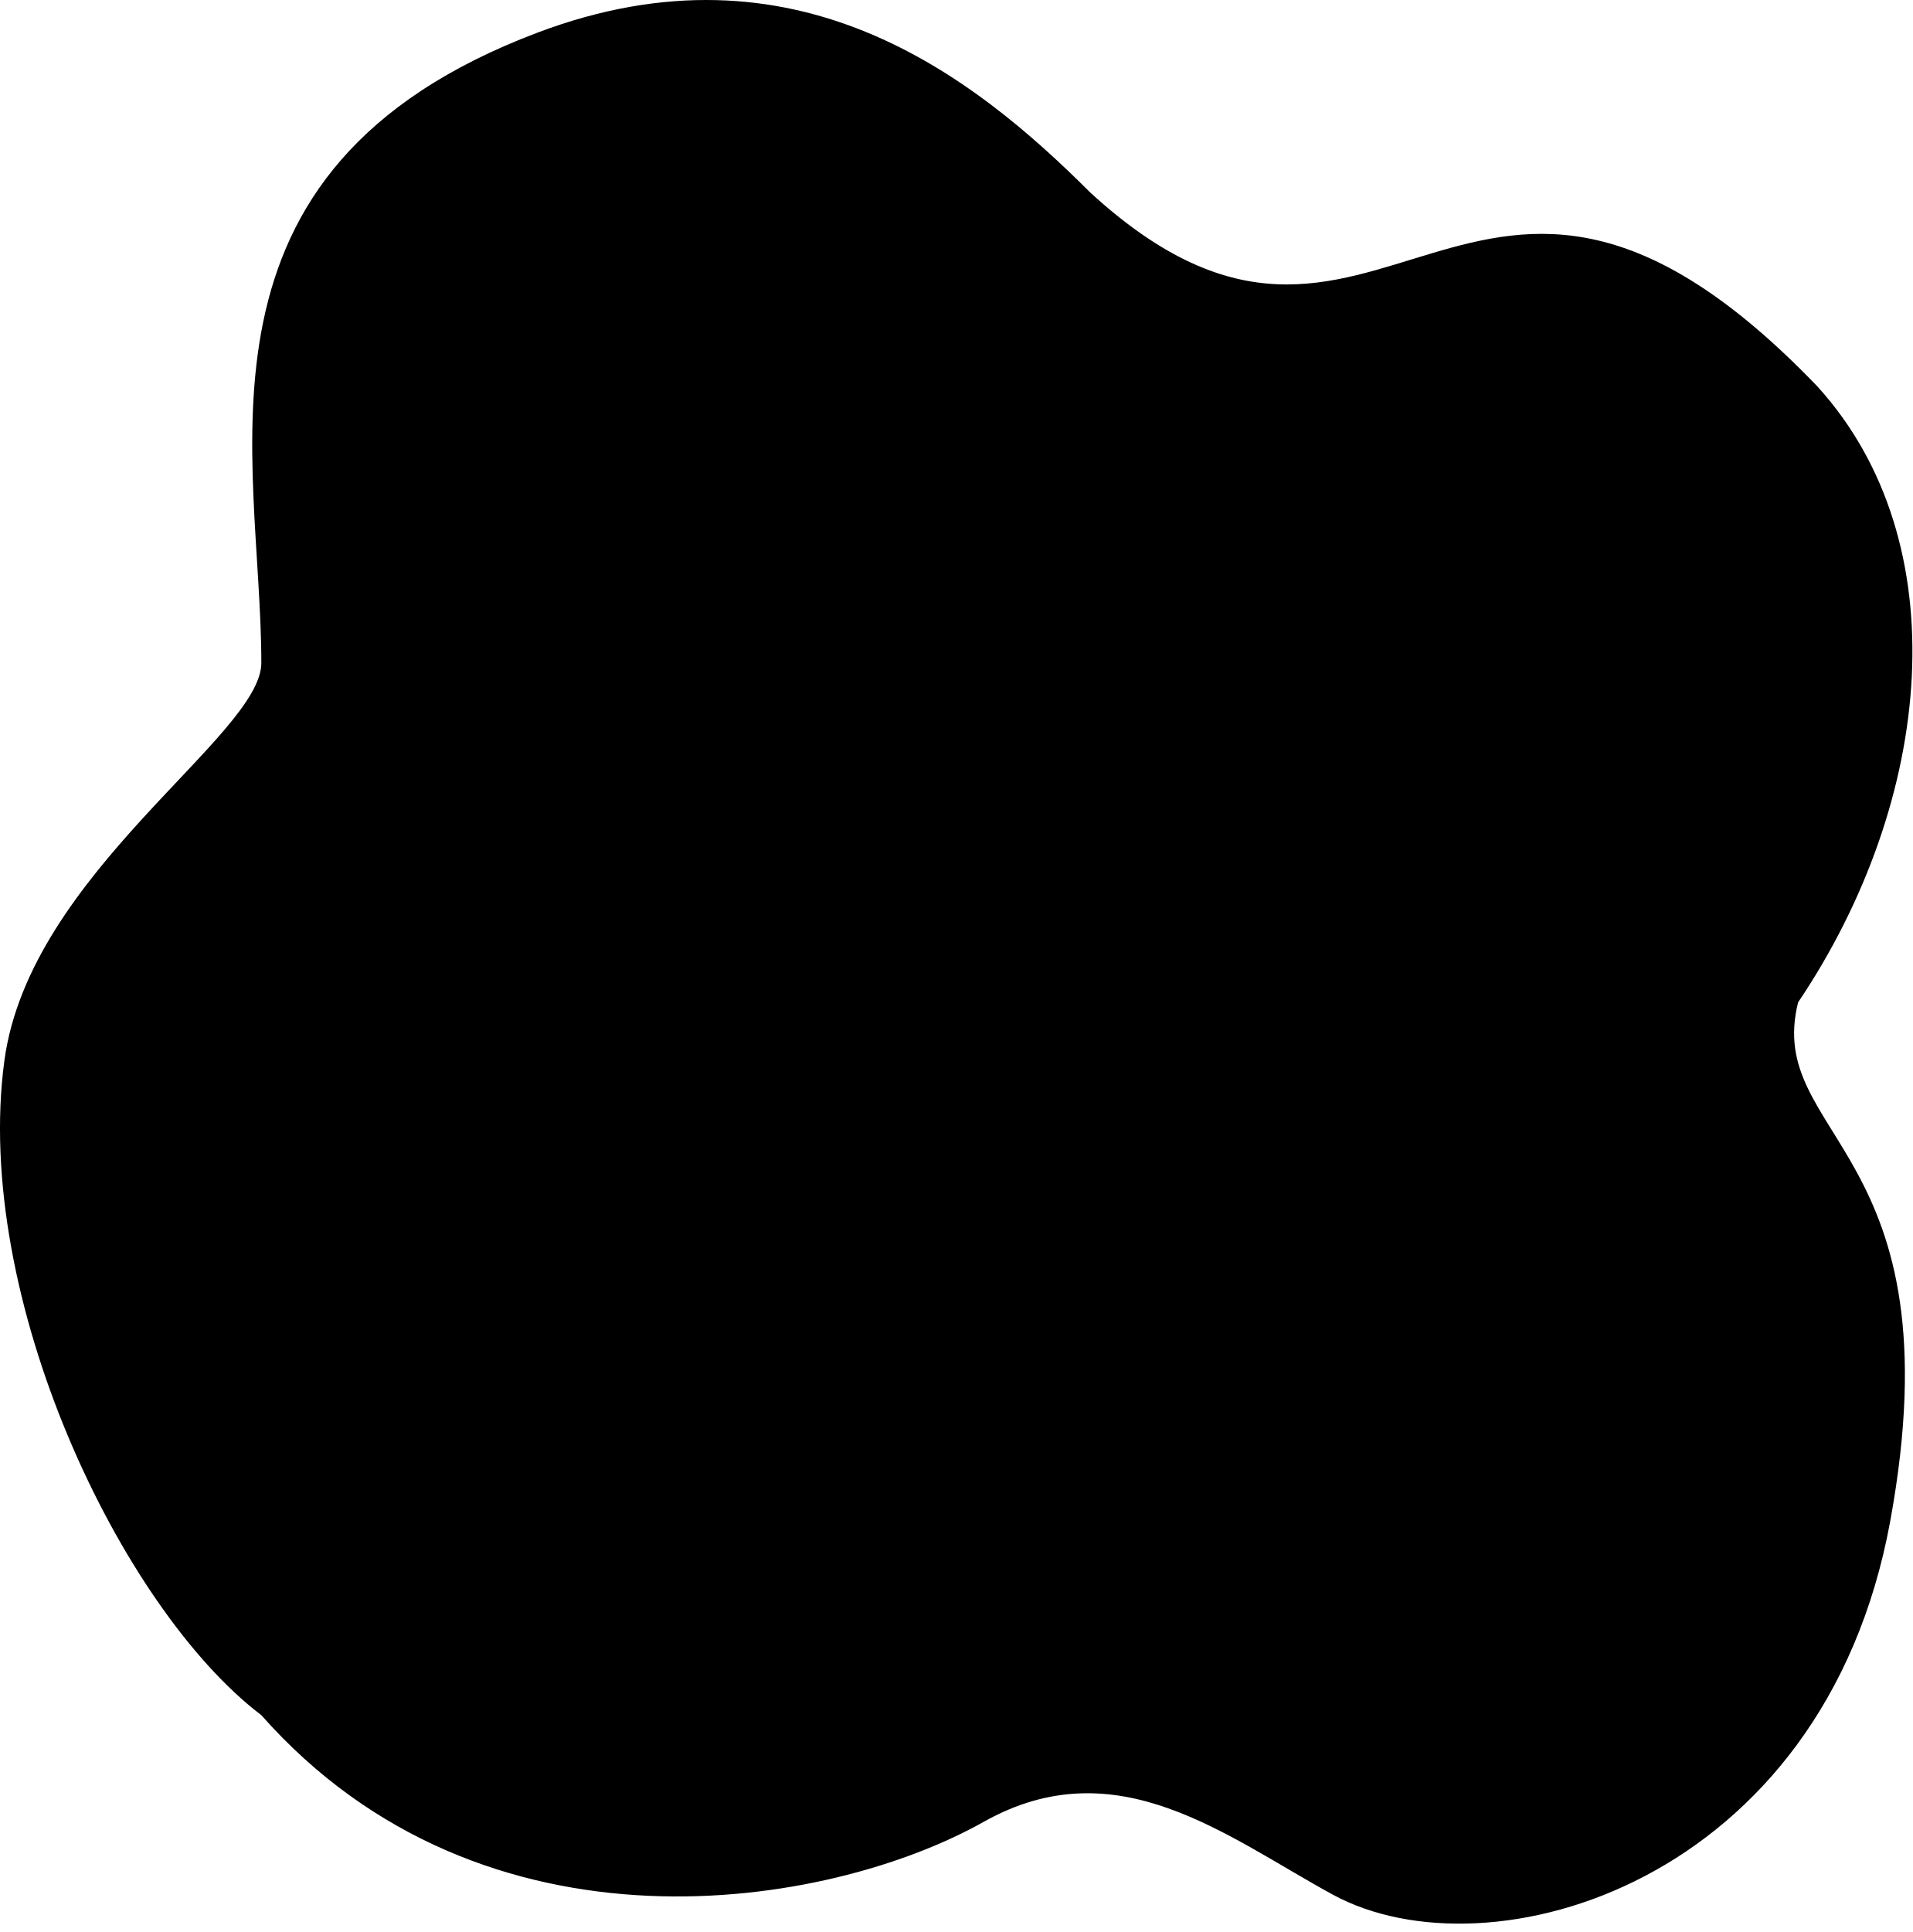
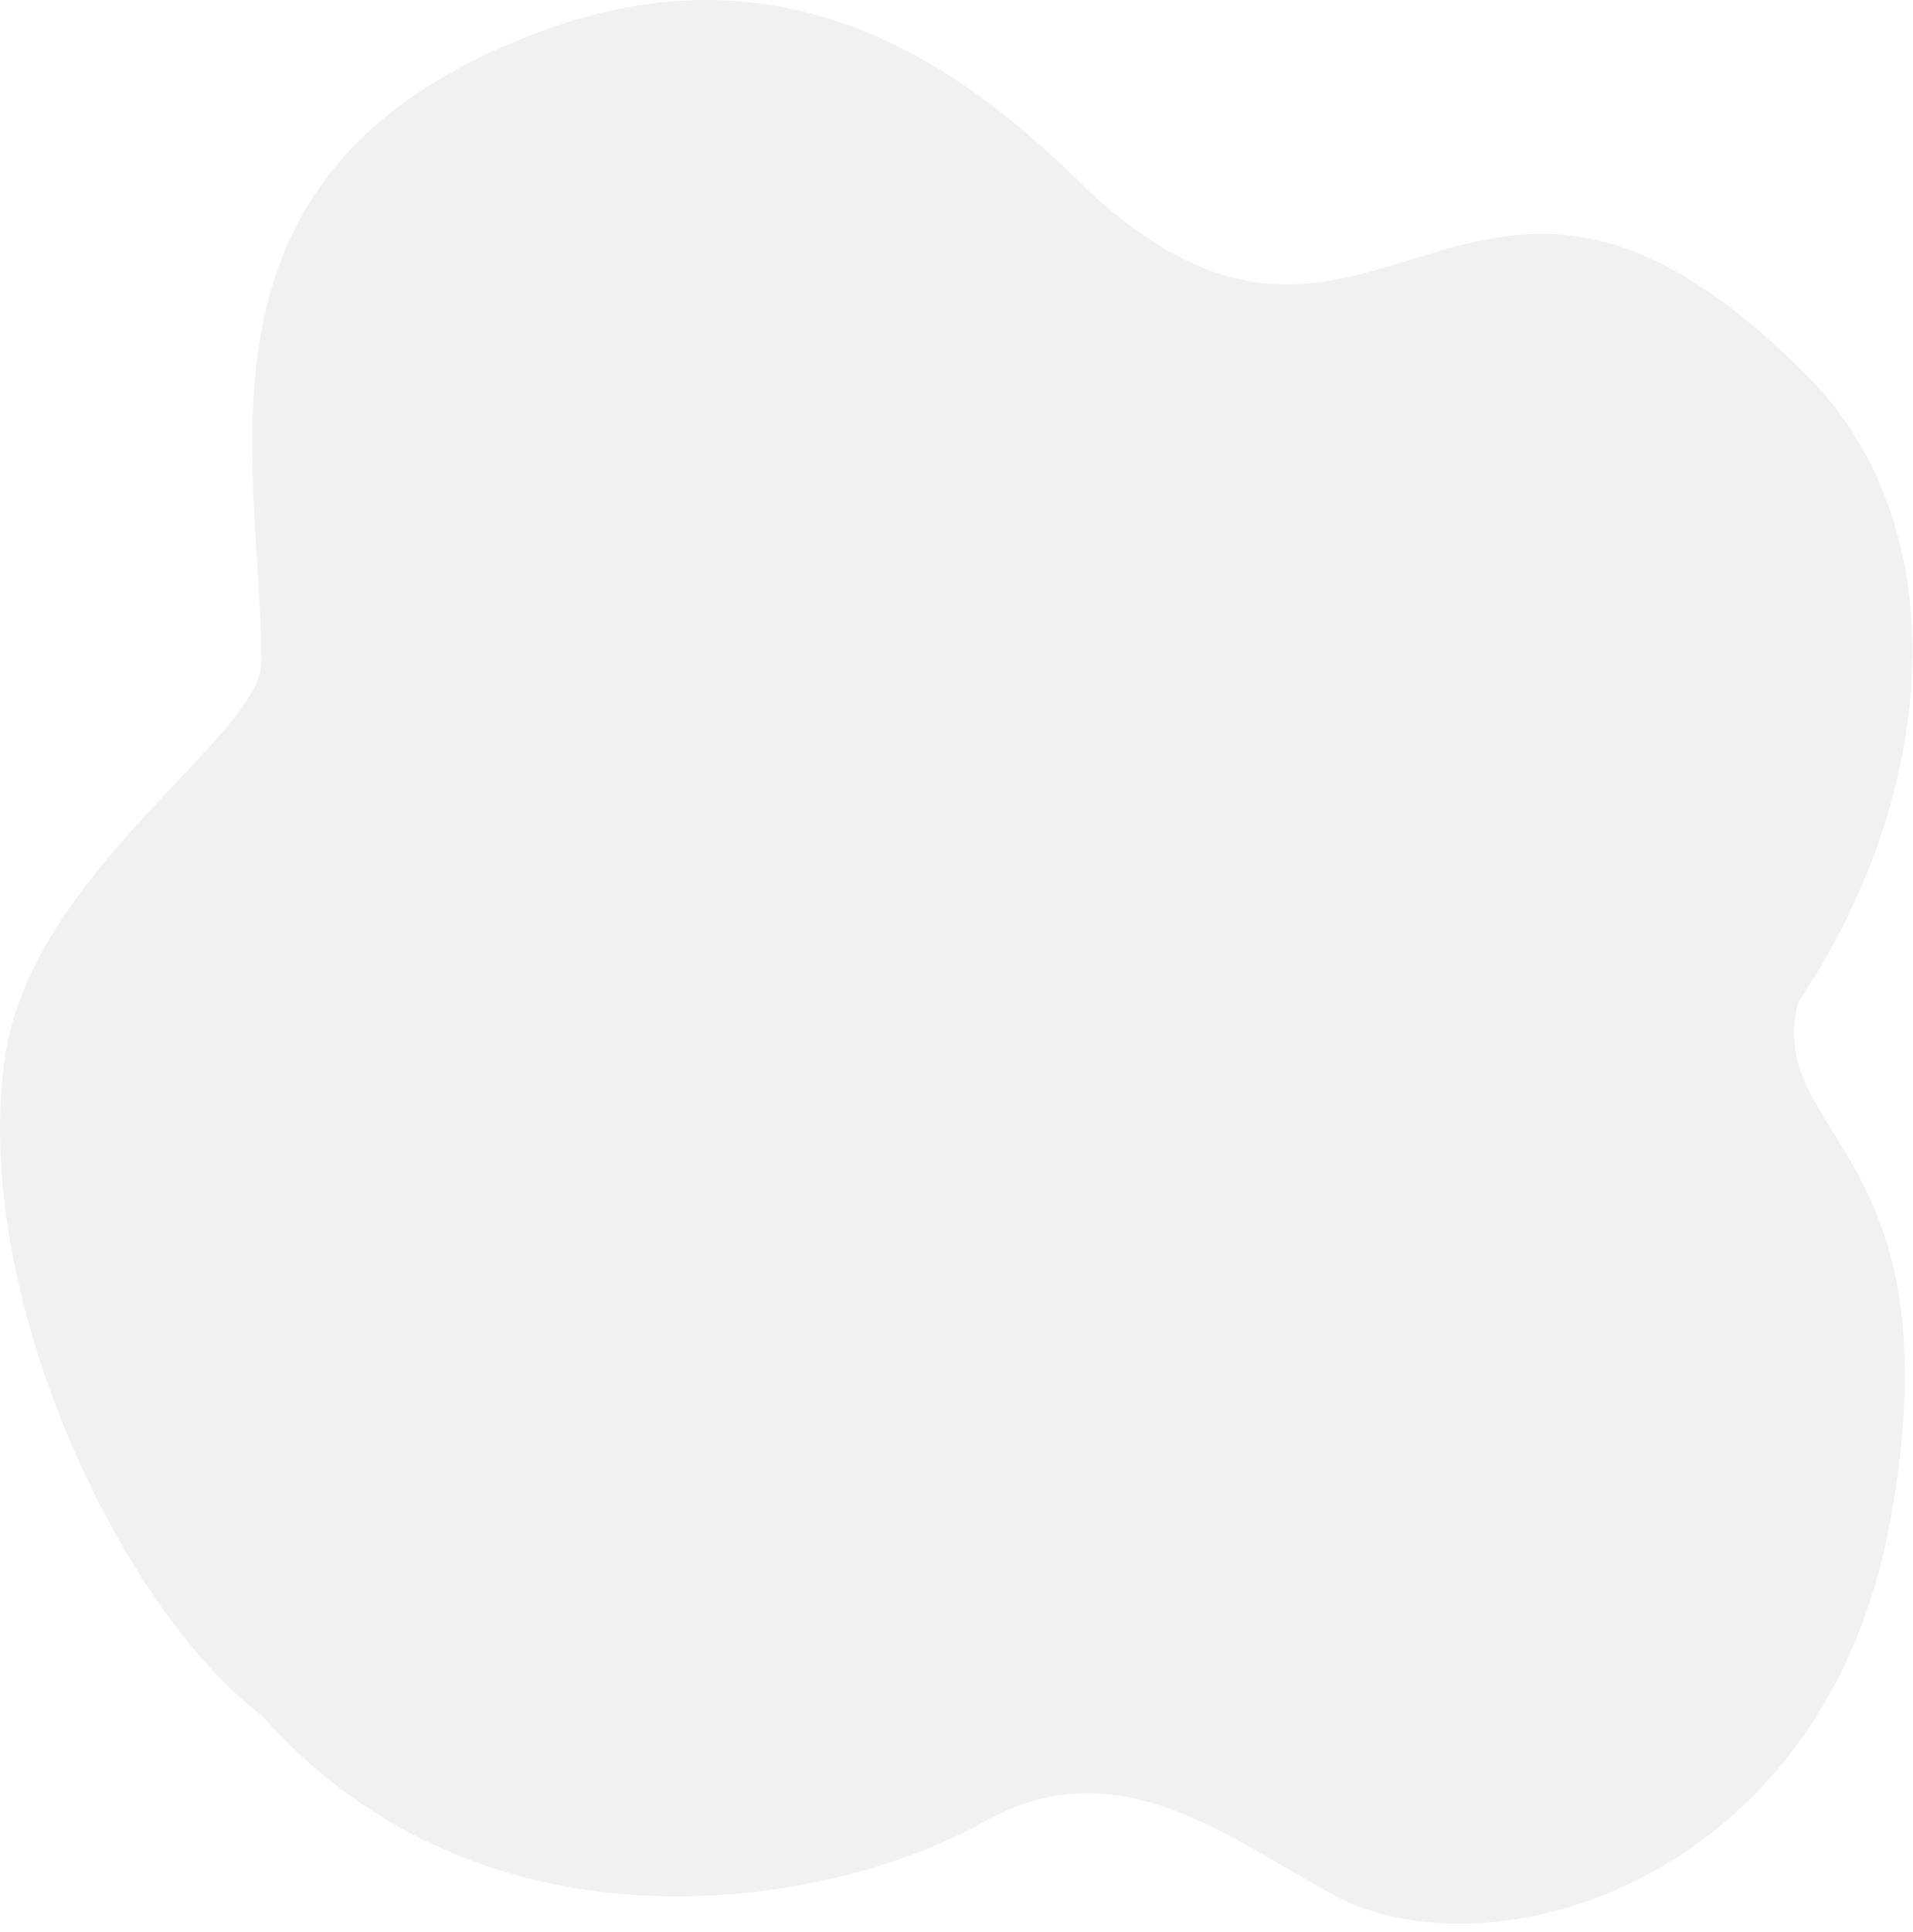
<svg xmlns="http://www.w3.org/2000/svg" width="200" height="202">
-   <path class="elementor-shape-fill" d="M139.374 198.088c16.328 8.906 51.35-1.087 58.304-39.038 7.15-39.022-13.182-40.052-9.633-54.248 14.243-21.15 16.782-48.14 2.028-64.387-36.503-38.024-45.629 7.604-76.048-20.28C101.727 7.837 83.1-6.735 56.23 3.405 18.239 17.74 27.33 47.659 27.33 69.313c0 7.624-24.216 21.957-26.87 41.573-3.346 24.734 12.168 57.29 26.87 68.443 23.322 26.363 59.318 20.28 75.541 11.154 13.931-7.836 25.35 1.52 36.503 7.605z" />
+   <path class="elementor-shape-fill" d="M139.374 198.088c16.328 8.906 51.35-1.087 58.304-39.038 7.15-39.022-13.182-40.052-9.633-54.248 14.243-21.15 16.782-48.14 2.028-64.387-36.503-38.024-45.629 7.604-76.048-20.28C101.727 7.837 83.1-6.735 56.23 3.405 18.239 17.74 27.33 47.659 27.33 69.313c0 7.624-24.216 21.957-26.87 41.573-3.346 24.734 12.168 57.29 26.87 68.443 23.322 26.363 59.318 20.28 75.541 11.154 13.931-7.836 25.35 1.52 36.503 7.605z" fill="#f1f1f1" />
</svg>
